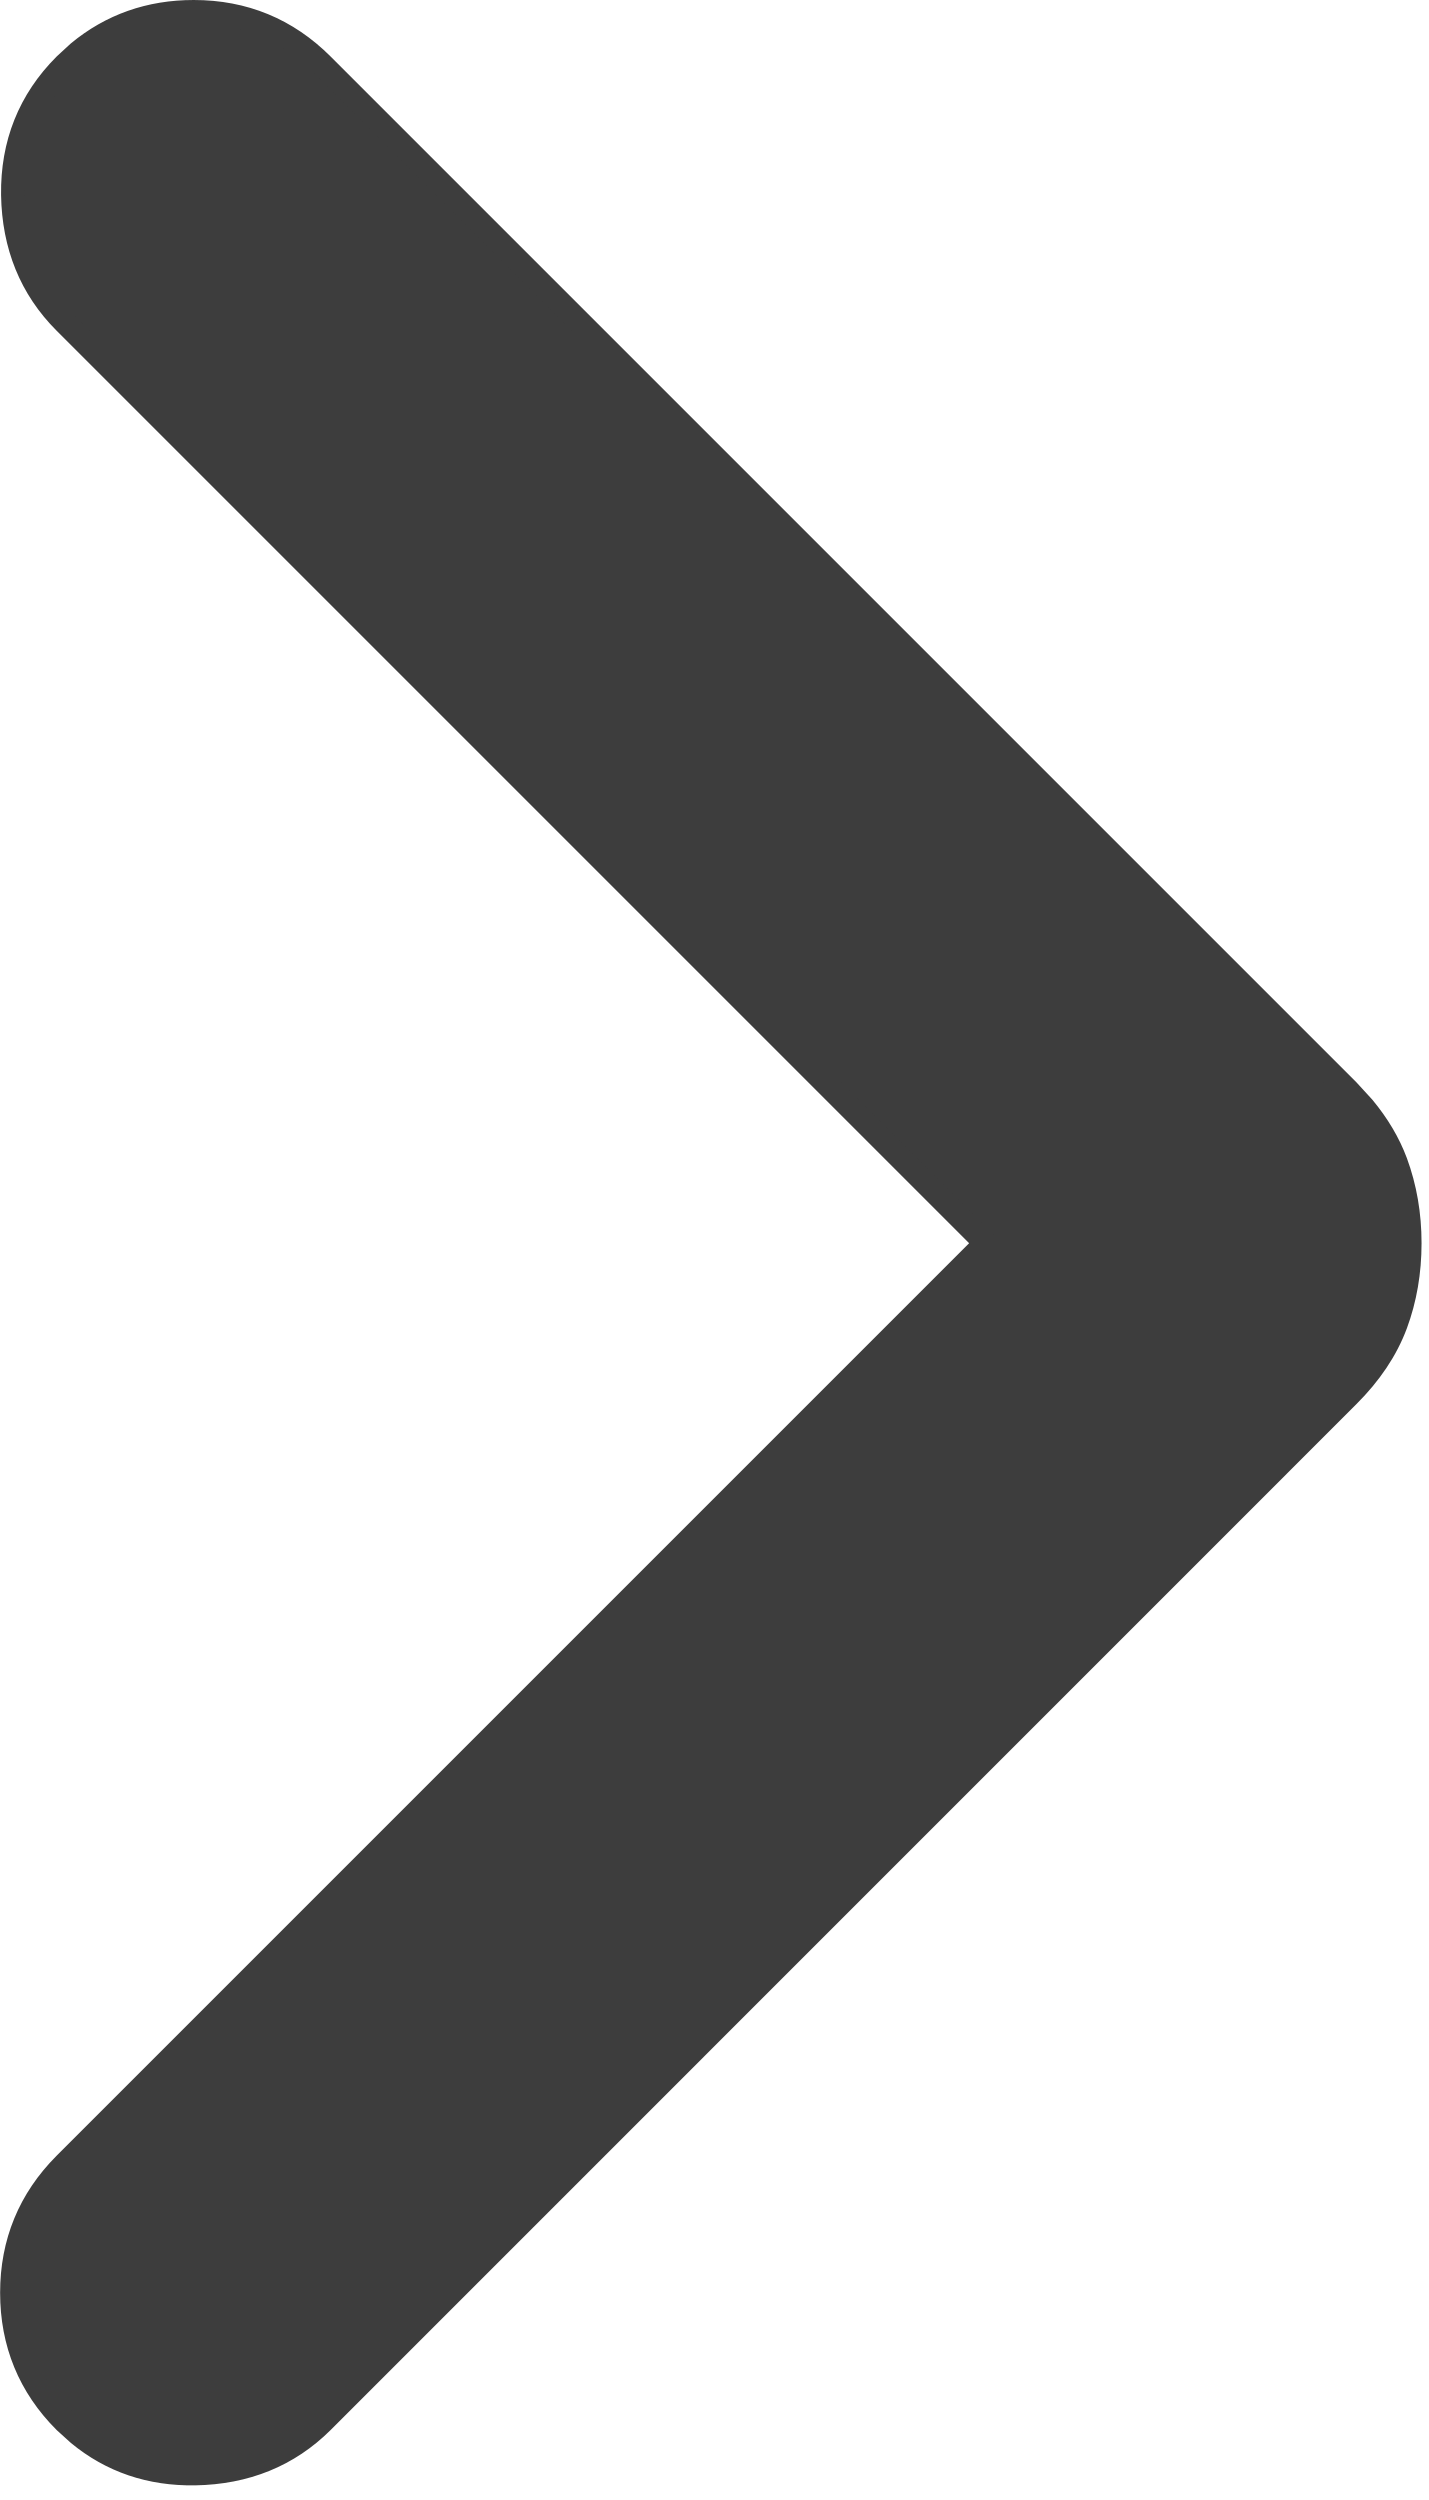
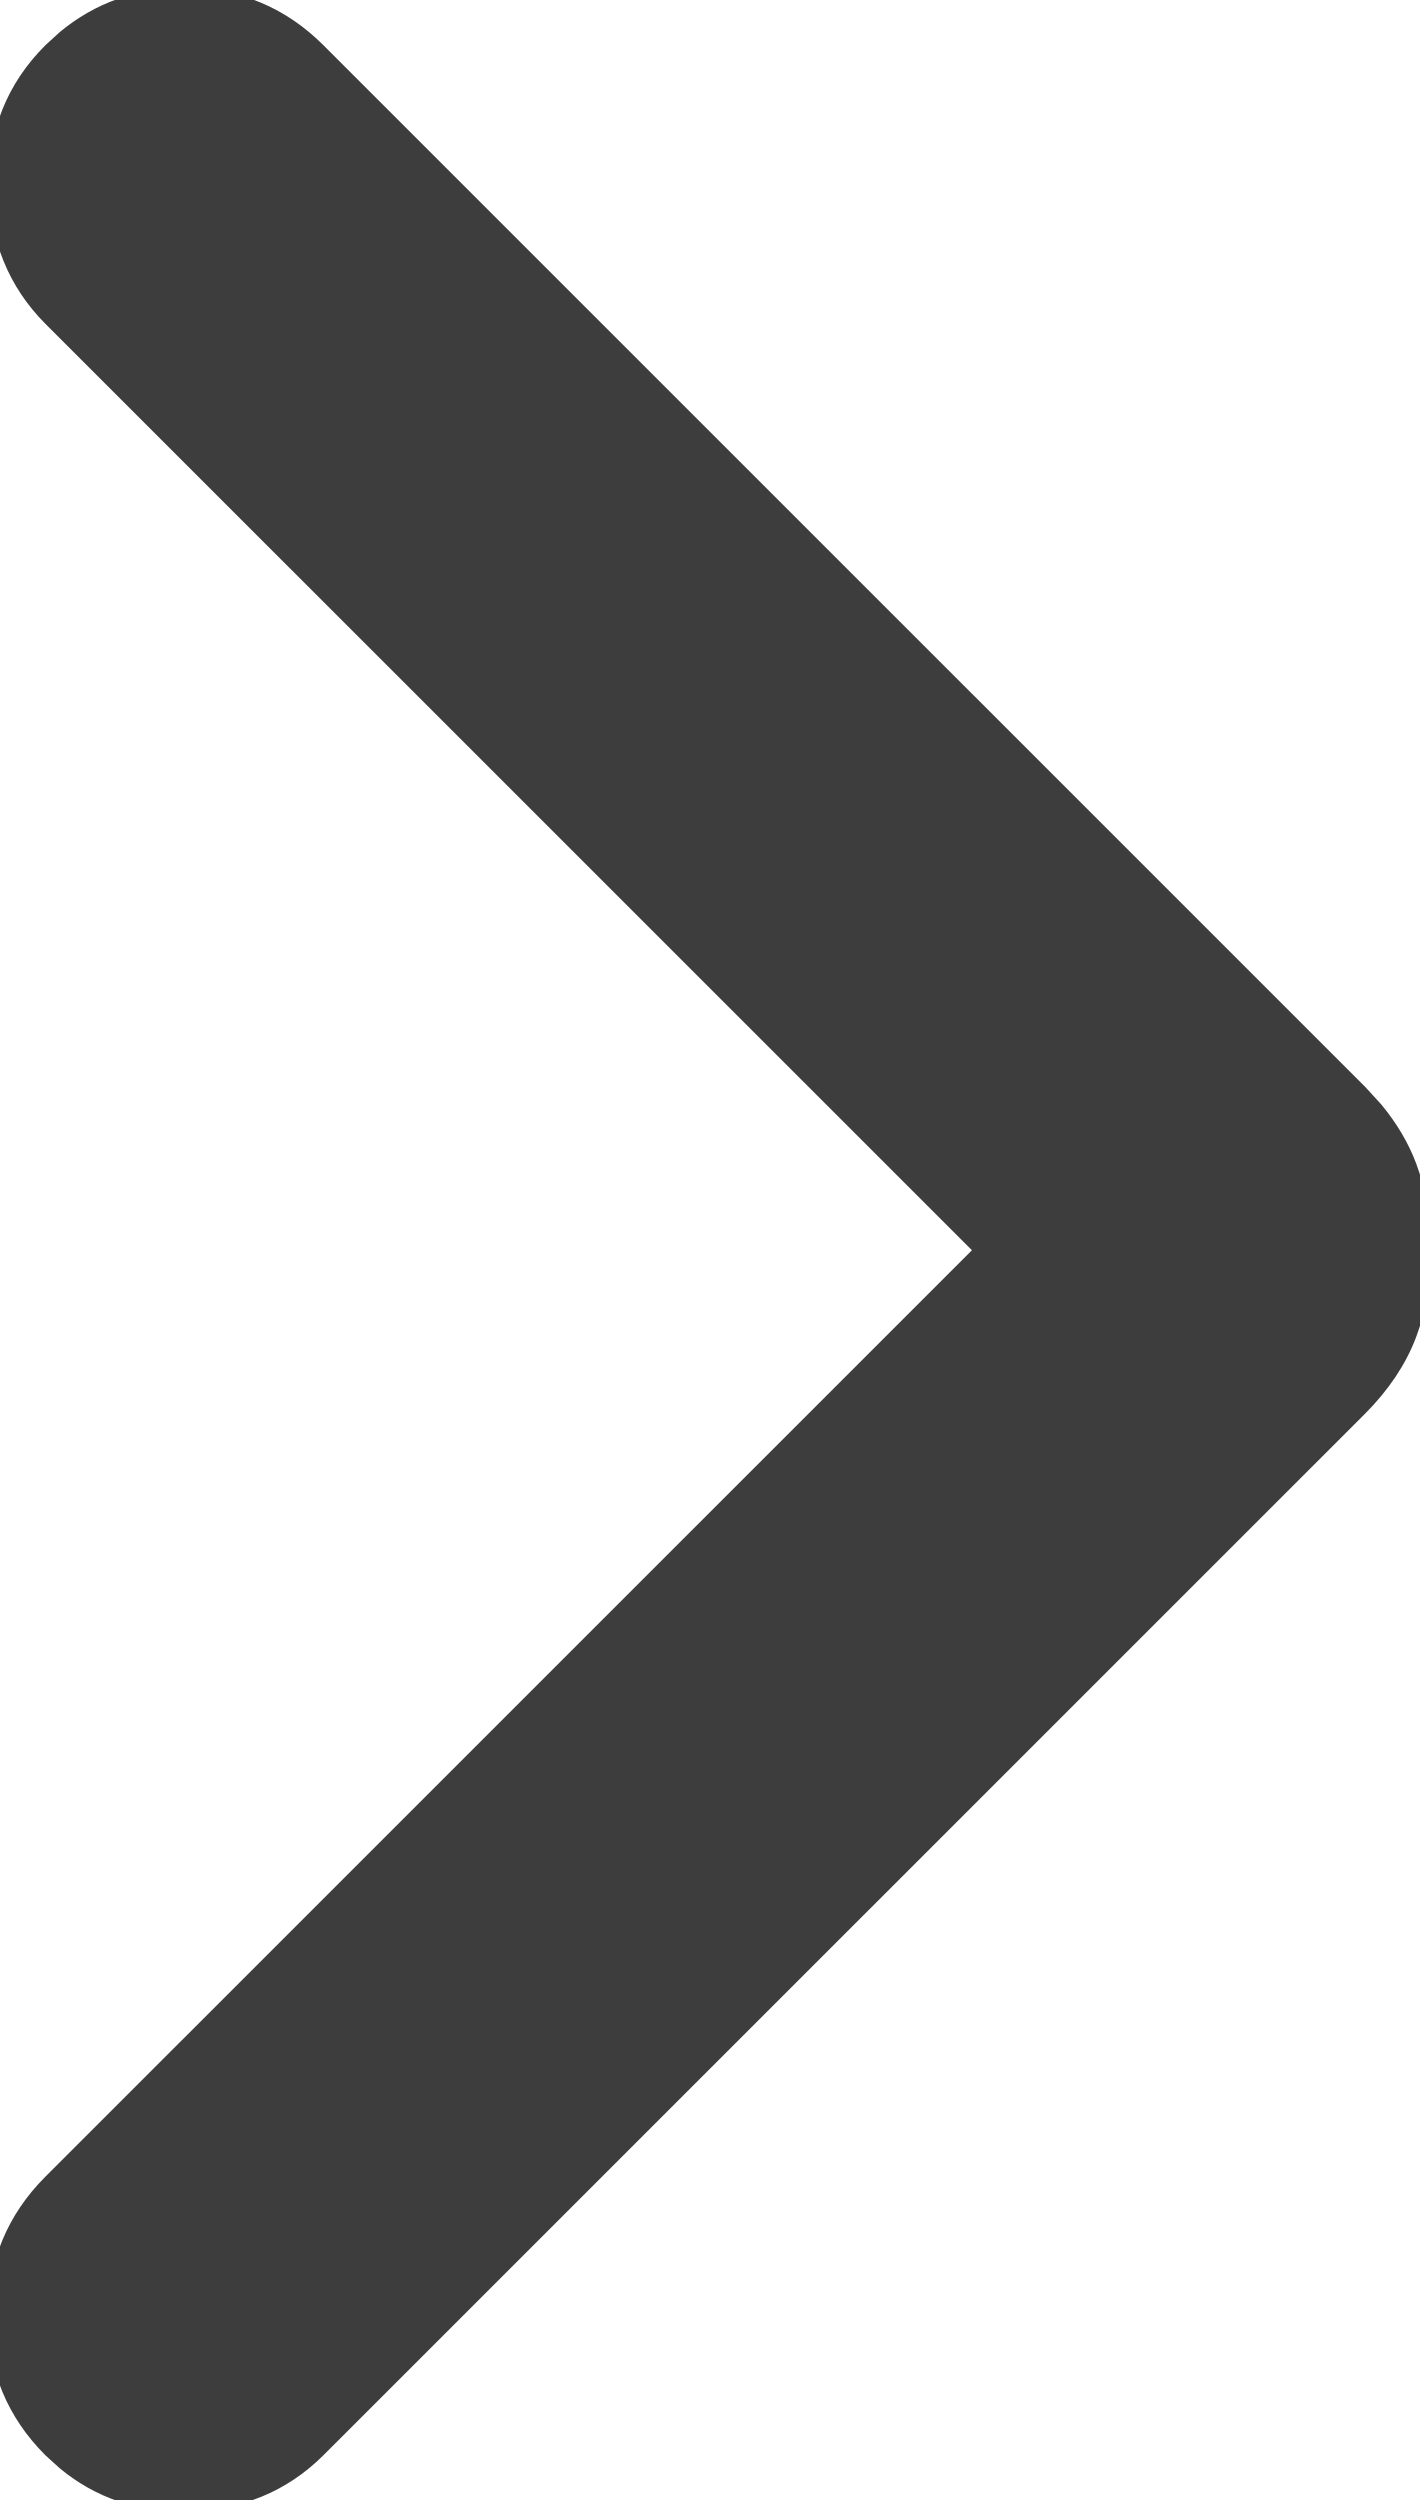
- <svg xmlns="http://www.w3.org/2000/svg" width="12" height="21" viewBox="0 0 12 21" fill="none">
-   <path d="M1.627 0.1C2.049 0.1 2.41 0.249 2.707 0.546L11.321 9.16L11.452 9.303C11.573 9.449 11.664 9.602 11.724 9.763C11.802 9.975 11.841 10.201 11.841 10.443C11.841 10.685 11.802 10.912 11.724 11.123C11.644 11.338 11.509 11.539 11.321 11.726L2.707 20.341C2.422 20.625 2.063 20.77 1.638 20.777C1.263 20.783 0.936 20.672 0.661 20.445L0.546 20.341C0.249 20.044 0.101 19.681 0.101 19.259C0.101 18.838 0.25 18.476 0.546 18.179L8.282 10.443L0.546 2.707C0.261 2.422 0.116 2.063 0.109 1.637C0.103 1.21 0.249 0.843 0.546 0.546L0.66 0.441C0.934 0.214 1.258 0.1 1.627 0.1Z" fill="#3D3D3D" stroke="#3D3D3D" stroke-width="0.2" />
+ <svg xmlns="http://www.w3.org/2000/svg" width="11.740" height="20.682" viewBox="18.789 12.658 11.740 20.682" fill="none">
+   <g>
+     <mask id="mask0_12720_2" style="mask-type:alpha" maskUnits="userSpaceOnUse" x="2" y="0" width="46" height="46">
+       <rect x="2" width="46" height="46" fill="#D9D9D9" />
+     </mask>
+     <g mask="url(#mask0_12720_2)">
+       <path d="M20.315 12.658C20.737 12.658 21.099 12.807 21.395 13.104L30.01 21.718L30.141 21.861C30.261 22.007 30.352 22.16 30.412 22.321C30.49 22.532 30.529 22.759 30.529 23.001C30.529 23.243 30.49 23.47 30.412 23.681C30.332 23.895 30.197 24.096 30.01 24.284L21.395 32.898C21.11 33.183 20.752 33.328 20.326 33.335C19.952 33.341 19.625 33.23 19.35 33.003L19.234 32.898C18.938 32.602 18.789 32.239 18.789 31.817C18.789 31.396 18.938 31.034 19.234 30.737L26.971 23.001L19.234 15.265C18.95 14.979 18.805 14.621 18.798 14.195C18.791 13.767 18.937 13.401 19.234 13.104L19.349 12.999C19.623 12.772 19.946 12.658 20.315 12.658Z" fill="#3D3D3D" stroke="#3D3D3D" stroke-width="0.2" />
+     </g>
+   </g>
</svg>
